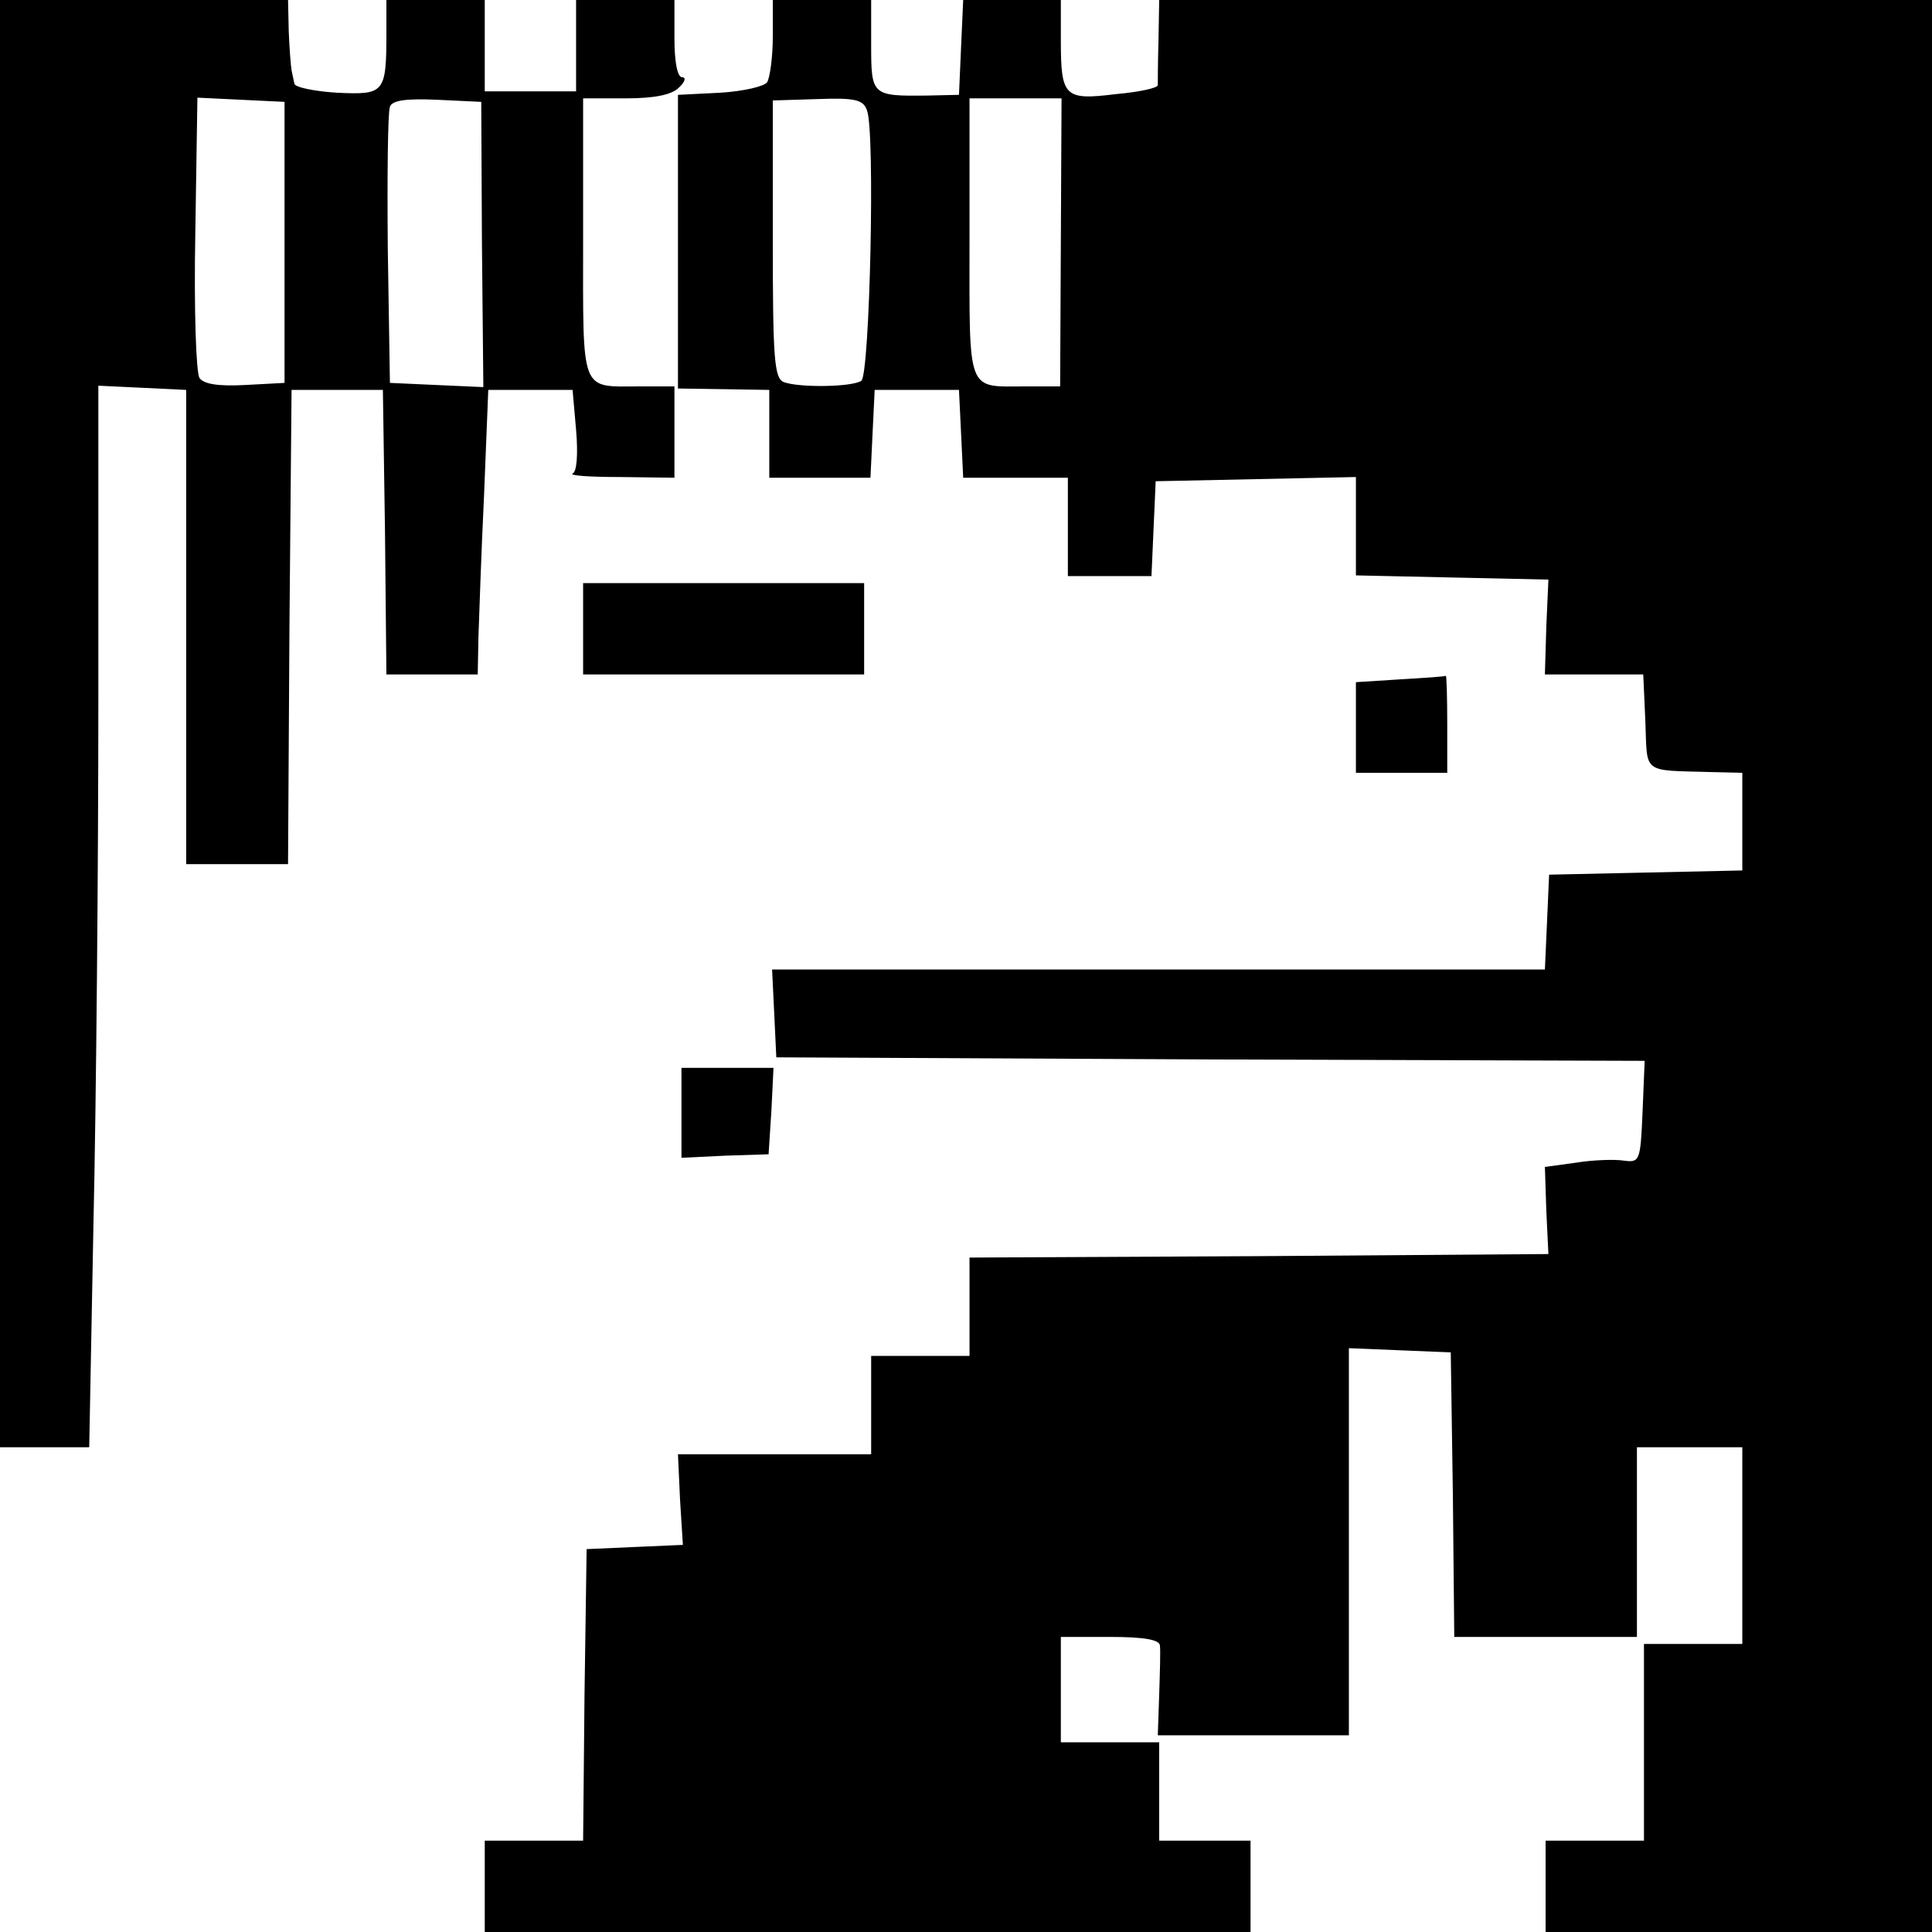
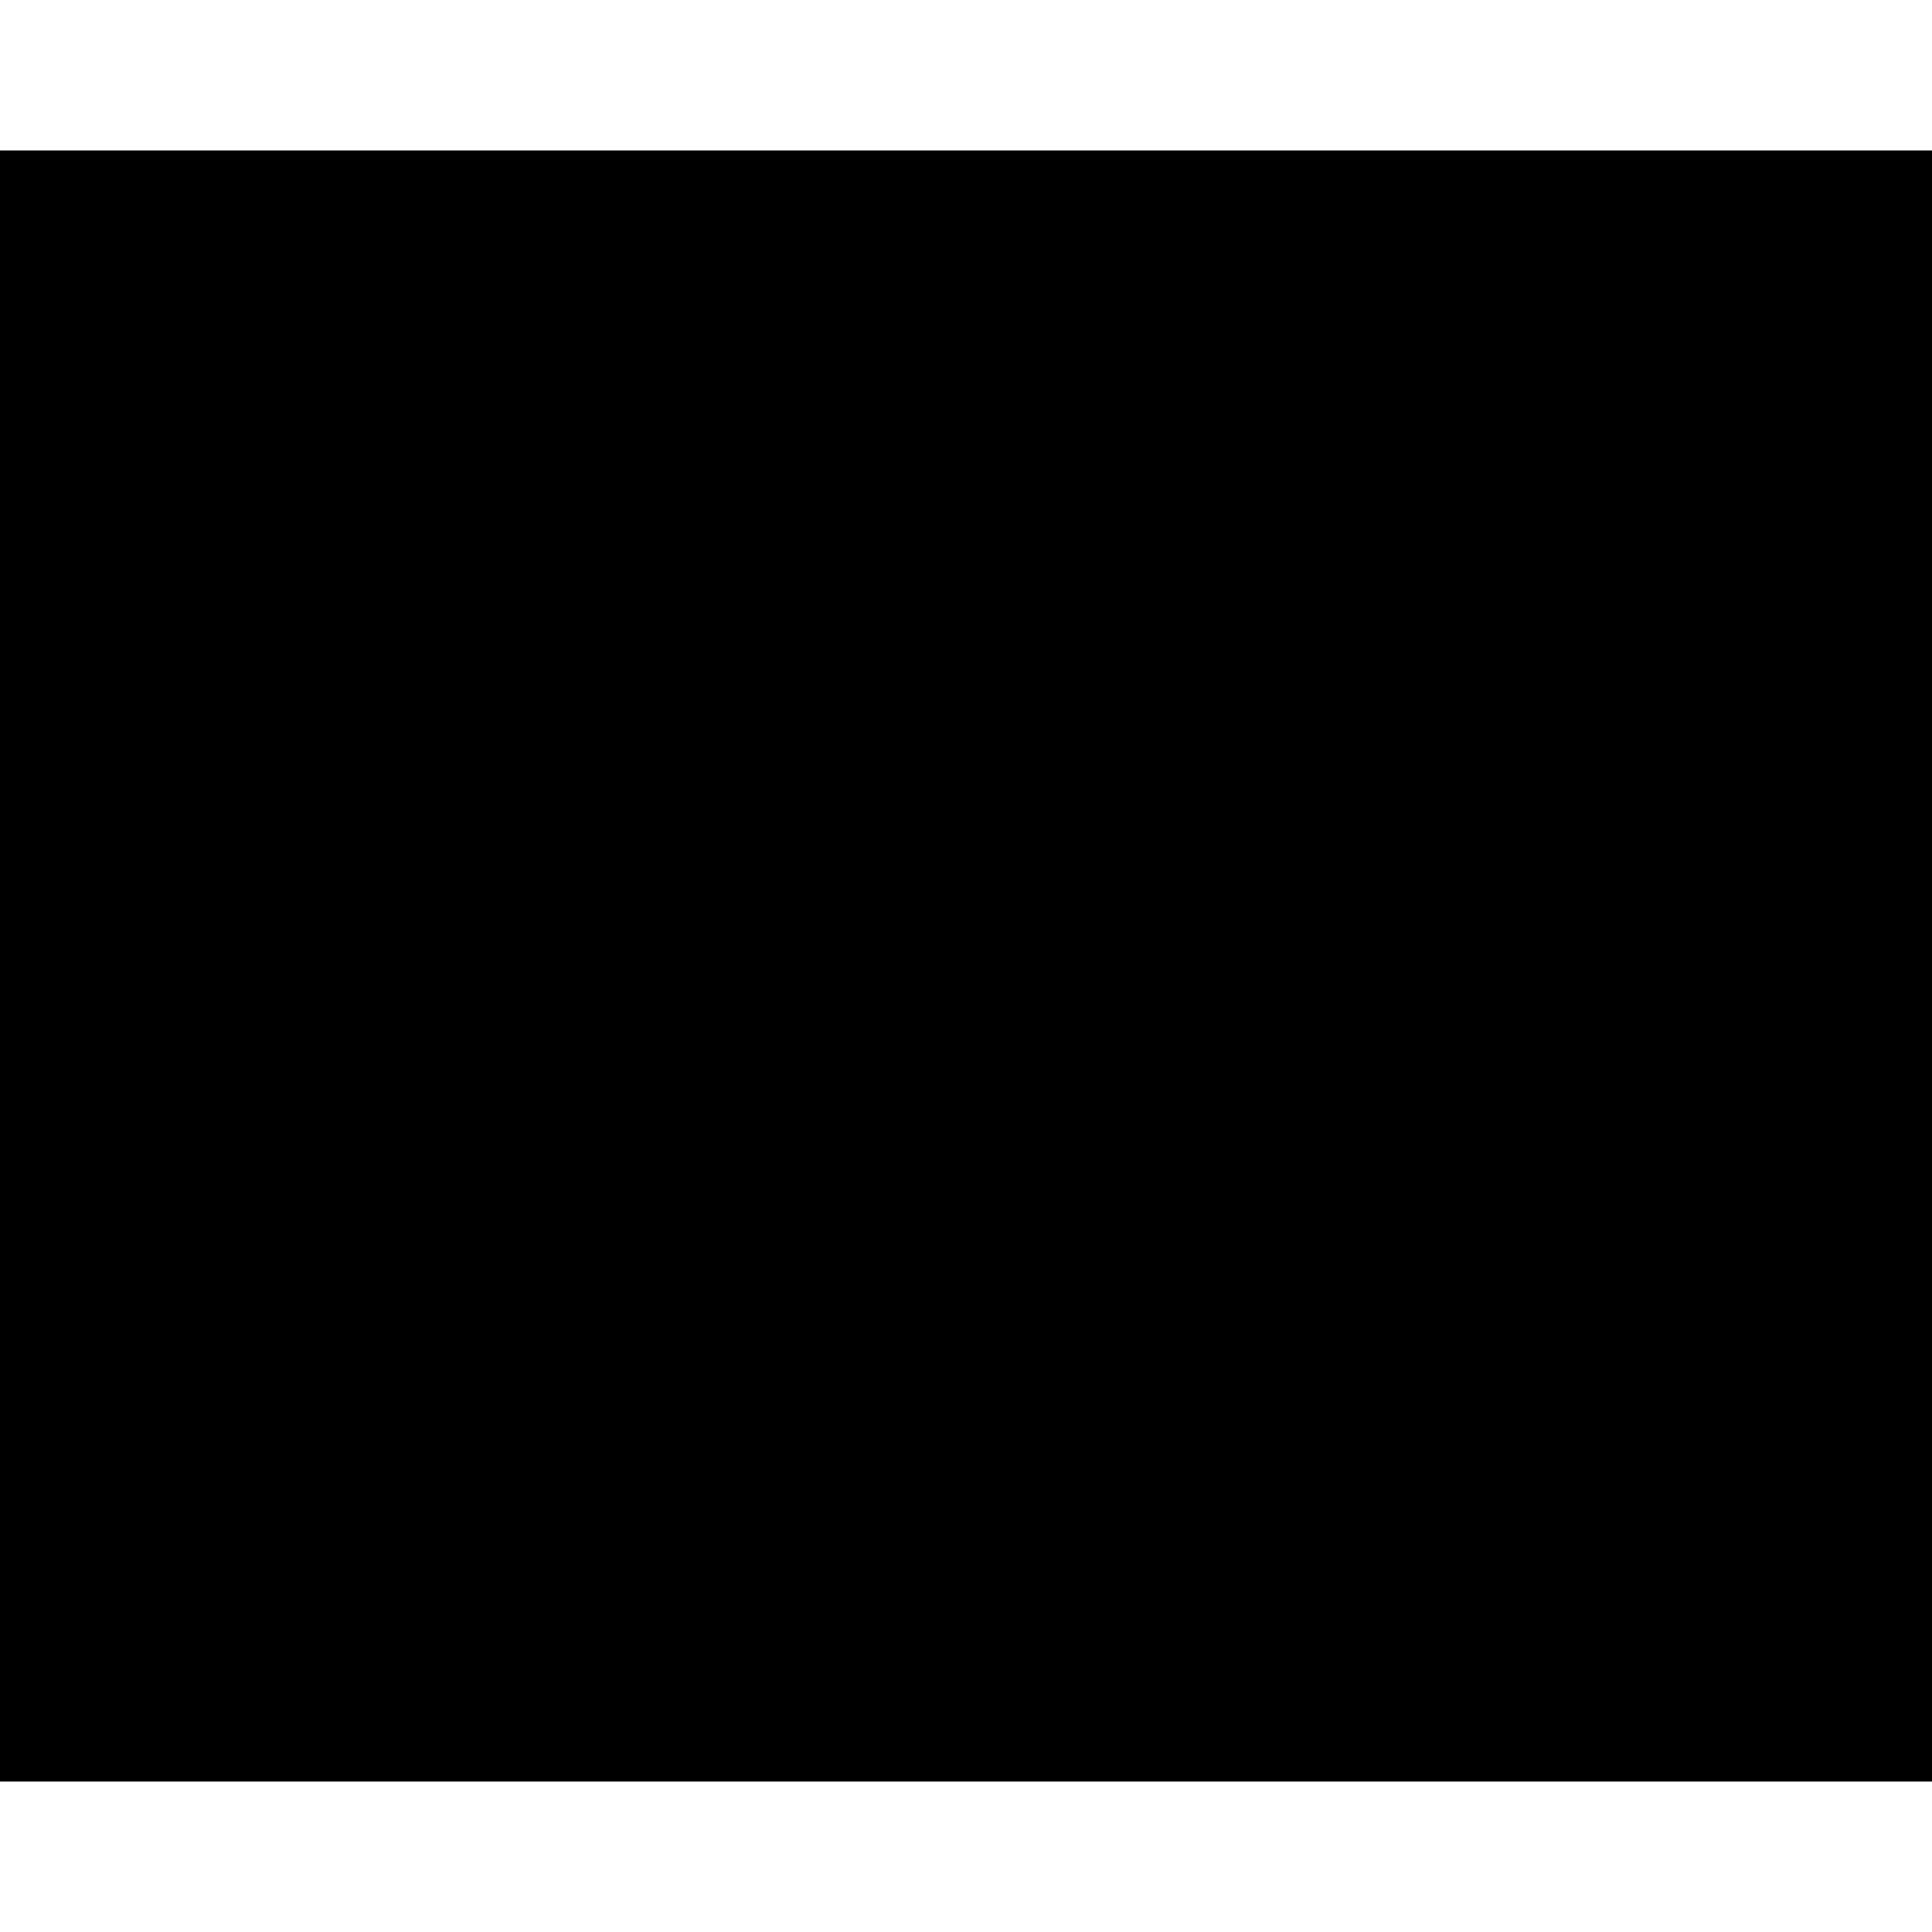
- <svg xmlns="http://www.w3.org/2000/svg" version="1.0" width="275pt" height="275pt" viewBox="0 0 275 275" preserveAspectRatio="xMidYMid meet">
-   <g transform="translate(0,275) scale(0.1,-0.1)" fill="#000000" stroke="none">
-     <path d="M0 1720 l0 -1030 63 0 64 0 6 317 c4 174 7 514 7 755 l0 439 63 -3 62 -3 0 -338 0 -337 72 0 73 0 2 338 3 337 65 0 65 0 3 -202 2 -203 65 0 65 0 1 53 c1 28 4 120 8 202 l6 150 60 0 60 0 5 -57 c3 -35 1 -60 -5 -62 -5 -3 25 -5 68 -5 l77 -1 0 65 0 65 -49 0 c-86 0 -81 -13 -81 211 l0 199 61 0 c40 0 65 5 75 15 9 8 11 15 5 15 -7 0 -11 23 -11 55 l0 55 -70 0 -70 0 0 -65 0 -65 -65 0 -65 0 0 65 0 65 -70 0 -70 0 0 -47 c0 -86 -3 -88 -70 -85 -33 2 -61 8 -61 13 -1 5 -3 14 -4 19 -1 6 -3 30 -4 55 l-1 45 -205 0 -205 0 0 -1030z m405 685 l0 -200 -56 -3 c-37 -2 -59 1 -65 10 -5 7 -8 100 -6 206 l3 193 62 -3 62 -3 0 -200z m281 -3 l2 -203 -67 3 -66 3 -3 190 c-1 104 0 195 3 203 3 9 22 12 67 10 l63 -3 1 -203z" />
-     <path d="M1100 2698 c0 -29 -4 -58 -8 -65 -4 -6 -34 -13 -67 -15 l-60 -3 0 -209 0 -209 65 -1 65 -1 0 -63 0 -62 72 0 72 0 3 63 3 62 60 0 60 0 3 -62 3 -63 74 0 75 0 0 -70 0 -70 60 0 59 0 3 68 3 67 143 3 142 3 0 -70 0 -70 137 -3 137 -3 -3 -67 -2 -68 70 0 70 0 3 -67 c3 -76 -6 -69 96 -72 l42 -1 0 -70 0 -69 -137 -3 -138 -3 -3 -68 -3 -67 -550 0 -550 0 3 -62 3 -63 618 -3 618 -2 -3 -73 c-3 -70 -4 -72 -27 -69 -13 2 -44 1 -68 -3 l-44 -6 2 -62 3 -62 -412 -3 -412 -2 0 -70 0 -70 -70 0 -70 0 0 -70 0 -70 -137 0 -138 0 3 -65 4 -64 -69 -3 -68 -3 -3 -207 -2 -208 -70 0 -70 0 0 -65 0 -65 545 0 545 0 0 65 0 65 -65 0 -65 0 0 70 0 70 -70 0 -70 0 0 75 0 75 70 0 c49 0 70 -4 71 -12 1 -7 0 -39 -1 -70 l-2 -58 136 0 136 0 0 275 0 276 73 -3 72 -3 3 -202 2 -203 130 0 130 0 0 135 0 135 75 0 75 0 0 -140 0 -140 -70 0 -70 0 0 -140 0 -140 -70 0 -70 0 0 -65 0 -65 275 0 275 0 0 1375 0 1375 -550 0 -550 0 -1 -57 c-1 -32 -1 -61 -1 -64 1 -4 -26 -10 -60 -13 -73 -9 -78 -4 -78 77 l0 57 -70 0 -69 0 -3 -67 -3 -68 -45 -1 c-79 -1 -80 0 -80 72 l0 64 -70 0 -70 0 0 -52z m134 -105 c12 -29 4 -377 -8 -385 -13 -9 -88 -10 -110 -2 -14 5 -16 33 -16 203 l0 198 64 2 c53 2 65 -1 70 -16z m276 -188 l-1 -205 -49 0 c-85 0 -80 -13 -80 211 l0 199 65 0 66 0 -1 -205z" />
-     <path d="M830 1855 l0 -65 200 0 200 0 0 65 0 65 -200 0 -200 0 0 -65z" />
-     <path d="M1993 1783 l-63 -4 0 -64 0 -65 65 0 65 0 0 70 c0 39 -1 69 -2 68 -2 -1 -31 -3 -65 -5z" />
-     <path d="M970 1166 l0 -64 62 3 62 2 4 62 3 61 -65 0 -66 0 0 -64z" />
+ <svg xmlns="http://www.w3.org/2000/svg" version="1.0" width="244pt" height="244pt" viewBox="0 0 244 244" preserveAspectRatio="xMidYMid meet">
+   <g transform="translate(0,244) scale(0.1,-0.1)" fill="#000000" stroke="none">
+     <path d="M0 1220 l0 -1030 1220 0 1220 0 0 1030 0 1030 -1220 0 -1220 0 0 -1030z" />
  </g>
</svg>
